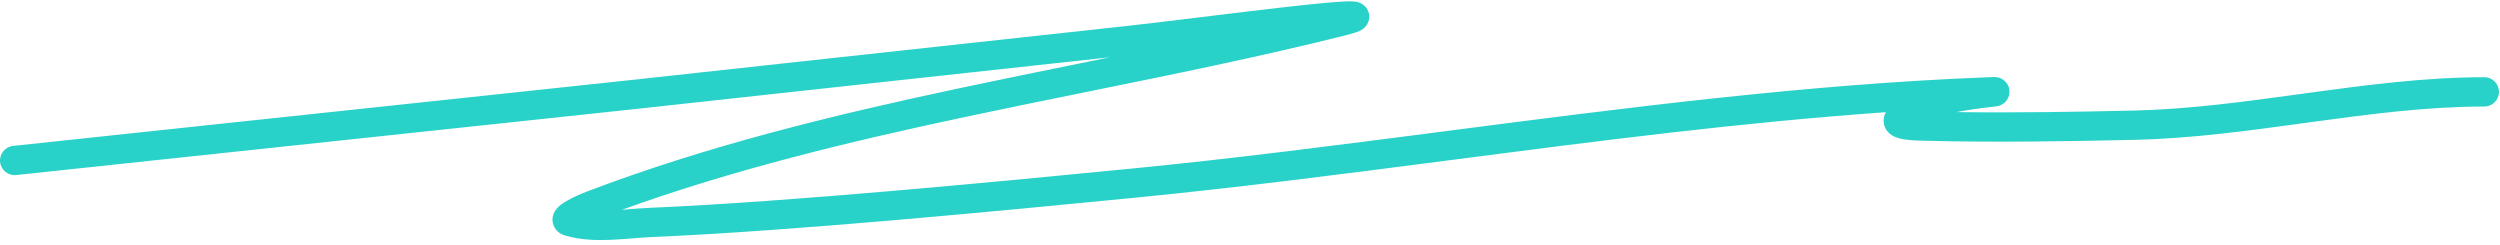
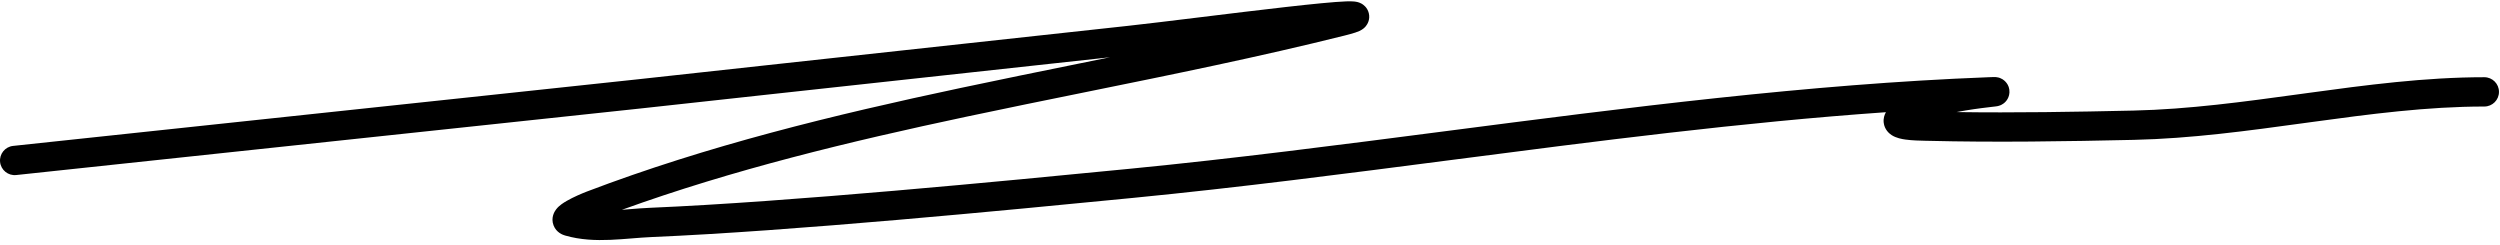
<svg xmlns="http://www.w3.org/2000/svg" width="256" height="25" viewBox="0 0 256 25" fill="none">
-   <path fill-rule="evenodd" clip-rule="evenodd" d="M113.667 5.864C76.955 9.857 71.28 10.492 65.603 11.107C59.193 11.802 52.779 12.471 1.659 17.924C0.835 18.012 0.096 17.415 0.009 16.591C-0.079 15.768 0.517 15.029 1.341 14.941C52.459 9.488 58.871 8.819 65.281 8.124C71.066 7.498 76.849 6.85 115.492 2.648C117.297 2.451 119.94 2.128 122.815 1.776C125.736 1.418 128.896 1.031 131.655 0.719C134.336 0.416 136.65 0.183 137.858 0.141C138.149 0.131 138.459 0.129 138.711 0.157L138.719 0.158C138.801 0.167 139.108 0.2 139.411 0.367C139.566 0.453 140.014 0.736 140.165 1.346C140.328 2.009 140.011 2.5 139.856 2.688C139.697 2.881 139.525 2.994 139.448 3.042C139.354 3.101 139.265 3.145 139.198 3.176C139.062 3.237 138.916 3.29 138.779 3.336C138.5 3.428 138.13 3.53 137.678 3.643C128.957 5.823 120.022 7.636 111.099 9.447C107.045 10.27 102.994 11.092 98.966 11.948C86.929 14.506 75.044 17.375 63.683 21.483C63.932 21.465 64.185 21.444 64.442 21.423L64.474 21.421C65.166 21.365 65.89 21.306 66.612 21.276C80.856 20.674 102.629 18.56 115.703 17.281C126.395 16.235 137.199 14.835 148.051 13.428C166.534 11.032 185.157 8.618 203.602 7.909C203.8 7.901 203.955 7.895 204.063 7.892C204.116 7.891 204.169 7.889 204.215 7.889C204.23 7.889 204.249 7.889 204.272 7.89C204.284 7.89 204.297 7.89 204.311 7.891C204.33 7.892 204.362 7.893 204.402 7.897L204.404 7.897C204.428 7.899 204.527 7.909 204.648 7.94C204.696 7.953 204.863 7.997 205.05 8.111C205.176 8.188 205.814 8.611 205.767 9.474C205.728 10.198 205.215 10.561 205.141 10.613L205.138 10.615C204.995 10.717 204.867 10.769 204.823 10.787C204.721 10.828 204.635 10.848 204.612 10.854L204.611 10.854C204.575 10.863 204.545 10.869 204.527 10.872C204.466 10.883 204.403 10.892 204.37 10.896C204.288 10.906 204.17 10.92 204.038 10.935L204.031 10.936C203.486 10.999 202.471 11.115 201.3 11.307C200.987 11.359 200.665 11.415 200.341 11.477C206.361 11.562 212.424 11.458 218.457 11.323C224.135 11.195 229.812 10.416 235.572 9.626C235.812 9.593 236.052 9.56 236.293 9.527C242.267 8.709 248.332 7.907 254.395 7.907C255.224 7.907 255.895 8.579 255.895 9.407C255.895 10.236 255.224 10.908 254.395 10.908C248.566 10.908 242.696 11.678 236.7 12.5C236.441 12.535 236.183 12.57 235.924 12.606C230.209 13.39 224.378 14.19 218.524 14.322C211.52 14.479 204.42 14.595 197.378 14.419C197.319 14.418 197.249 14.417 197.171 14.415C196.664 14.405 195.807 14.388 195.115 14.29C194.778 14.243 194.179 14.143 193.706 13.836C193.445 13.666 192.979 13.271 192.893 12.573C192.838 12.125 192.965 11.757 193.119 11.489C178.309 12.529 163.494 14.451 148.667 16.376C137.784 17.788 126.894 19.201 115.995 20.267C102.949 21.543 81.084 23.667 66.739 24.273C66.075 24.301 65.4 24.356 64.688 24.413L64.684 24.414C63.981 24.471 63.242 24.53 62.501 24.561C61.022 24.622 59.436 24.573 57.866 24.117C57.651 24.055 56.977 23.829 56.688 23.089C56.373 22.284 56.794 21.642 56.94 21.45C57.122 21.207 57.344 21.029 57.497 20.916C57.667 20.791 57.851 20.676 58.027 20.575C58.713 20.18 59.61 19.8 60.092 19.616C72.432 14.915 85.37 11.77 98.343 9.013C102.43 8.145 106.513 7.316 110.583 6.49C111.612 6.281 112.64 6.073 113.667 5.864ZM59.244 23.357C59.244 23.357 59.246 23.355 59.25 23.352C59.246 23.355 59.244 23.357 59.244 23.357Z" fill="hsl(177, 68%, 49%)" />
+   <path fill-rule="evenodd" clip-rule="evenodd" d="M113.667 5.864C76.955 9.857 71.28 10.492 65.603 11.107C59.193 11.802 52.779 12.471 1.659 17.924C0.835 18.012 0.096 17.415 0.009 16.591C-0.079 15.768 0.517 15.029 1.341 14.941C52.459 9.488 58.871 8.819 65.281 8.124C71.066 7.498 76.849 6.85 115.492 2.648C117.297 2.451 119.94 2.128 122.815 1.776C125.736 1.418 128.896 1.031 131.655 0.719C134.336 0.416 136.65 0.183 137.858 0.141C138.149 0.131 138.459 0.129 138.711 0.157L138.719 0.158C138.801 0.167 139.108 0.2 139.411 0.367C139.566 0.453 140.014 0.736 140.165 1.346C140.328 2.009 140.011 2.5 139.856 2.688C139.697 2.881 139.525 2.994 139.448 3.042C139.354 3.101 139.265 3.145 139.198 3.176C139.062 3.237 138.916 3.29 138.779 3.336C138.5 3.428 138.13 3.53 137.678 3.643C128.957 5.823 120.022 7.636 111.099 9.447C107.045 10.27 102.994 11.092 98.966 11.948C86.929 14.506 75.044 17.375 63.683 21.483C63.932 21.465 64.185 21.444 64.442 21.423L64.474 21.421C65.166 21.365 65.89 21.306 66.612 21.276C80.856 20.674 102.629 18.56 115.703 17.281C126.395 16.235 137.199 14.835 148.051 13.428C166.534 11.032 185.157 8.618 203.602 7.909C203.8 7.901 203.955 7.895 204.063 7.892C204.116 7.891 204.169 7.889 204.215 7.889C204.23 7.889 204.249 7.889 204.272 7.89C204.284 7.89 204.297 7.89 204.311 7.891C204.33 7.892 204.362 7.893 204.402 7.897L204.404 7.897C204.428 7.899 204.527 7.909 204.648 7.94C204.696 7.953 204.863 7.997 205.05 8.111C205.176 8.188 205.814 8.611 205.767 9.474C205.728 10.198 205.215 10.561 205.141 10.613L205.138 10.615C204.995 10.717 204.867 10.769 204.823 10.787C204.721 10.828 204.635 10.848 204.612 10.854L204.611 10.854C204.575 10.863 204.545 10.869 204.527 10.872C204.466 10.883 204.403 10.892 204.37 10.896C204.288 10.906 204.17 10.92 204.038 10.935L204.031 10.936C203.486 10.999 202.471 11.115 201.3 11.307C200.987 11.359 200.665 11.415 200.341 11.477C206.361 11.562 212.424 11.458 218.457 11.323C224.135 11.195 229.812 10.416 235.572 9.626C235.812 9.593 236.052 9.56 236.293 9.527C242.267 8.709 248.332 7.907 254.395 7.907C255.224 7.907 255.895 8.579 255.895 9.407C255.895 10.236 255.224 10.908 254.395 10.908C248.566 10.908 242.696 11.678 236.7 12.5C236.441 12.535 236.183 12.57 235.924 12.606C230.209 13.39 224.378 14.19 218.524 14.322C211.52 14.479 204.42 14.595 197.378 14.419C197.319 14.418 197.249 14.417 197.171 14.415C196.664 14.405 195.807 14.388 195.115 14.29C194.778 14.243 194.179 14.143 193.706 13.836C193.445 13.666 192.979 13.271 192.893 12.573C192.838 12.125 192.965 11.757 193.119 11.489C178.309 12.529 163.494 14.451 148.667 16.376C137.784 17.788 126.894 19.201 115.995 20.267C102.949 21.543 81.084 23.667 66.739 24.273C66.075 24.301 65.4 24.356 64.688 24.413L64.684 24.414C63.981 24.471 63.242 24.53 62.501 24.561C61.022 24.622 59.436 24.573 57.866 24.117C57.651 24.055 56.977 23.829 56.688 23.089C56.373 22.284 56.794 21.642 56.94 21.45C57.122 21.207 57.344 21.029 57.497 20.916C57.667 20.791 57.851 20.676 58.027 20.575C58.713 20.18 59.61 19.8 60.092 19.616C72.432 14.915 85.37 11.77 98.343 9.013C102.43 8.145 106.513 7.316 110.583 6.49C111.612 6.281 112.64 6.073 113.667 5.864ZM59.244 23.357C59.244 23.357 59.246 23.355 59.25 23.352C59.246 23.355 59.244 23.357 59.244 23.357Z" fill="currentColor" />
</svg>
